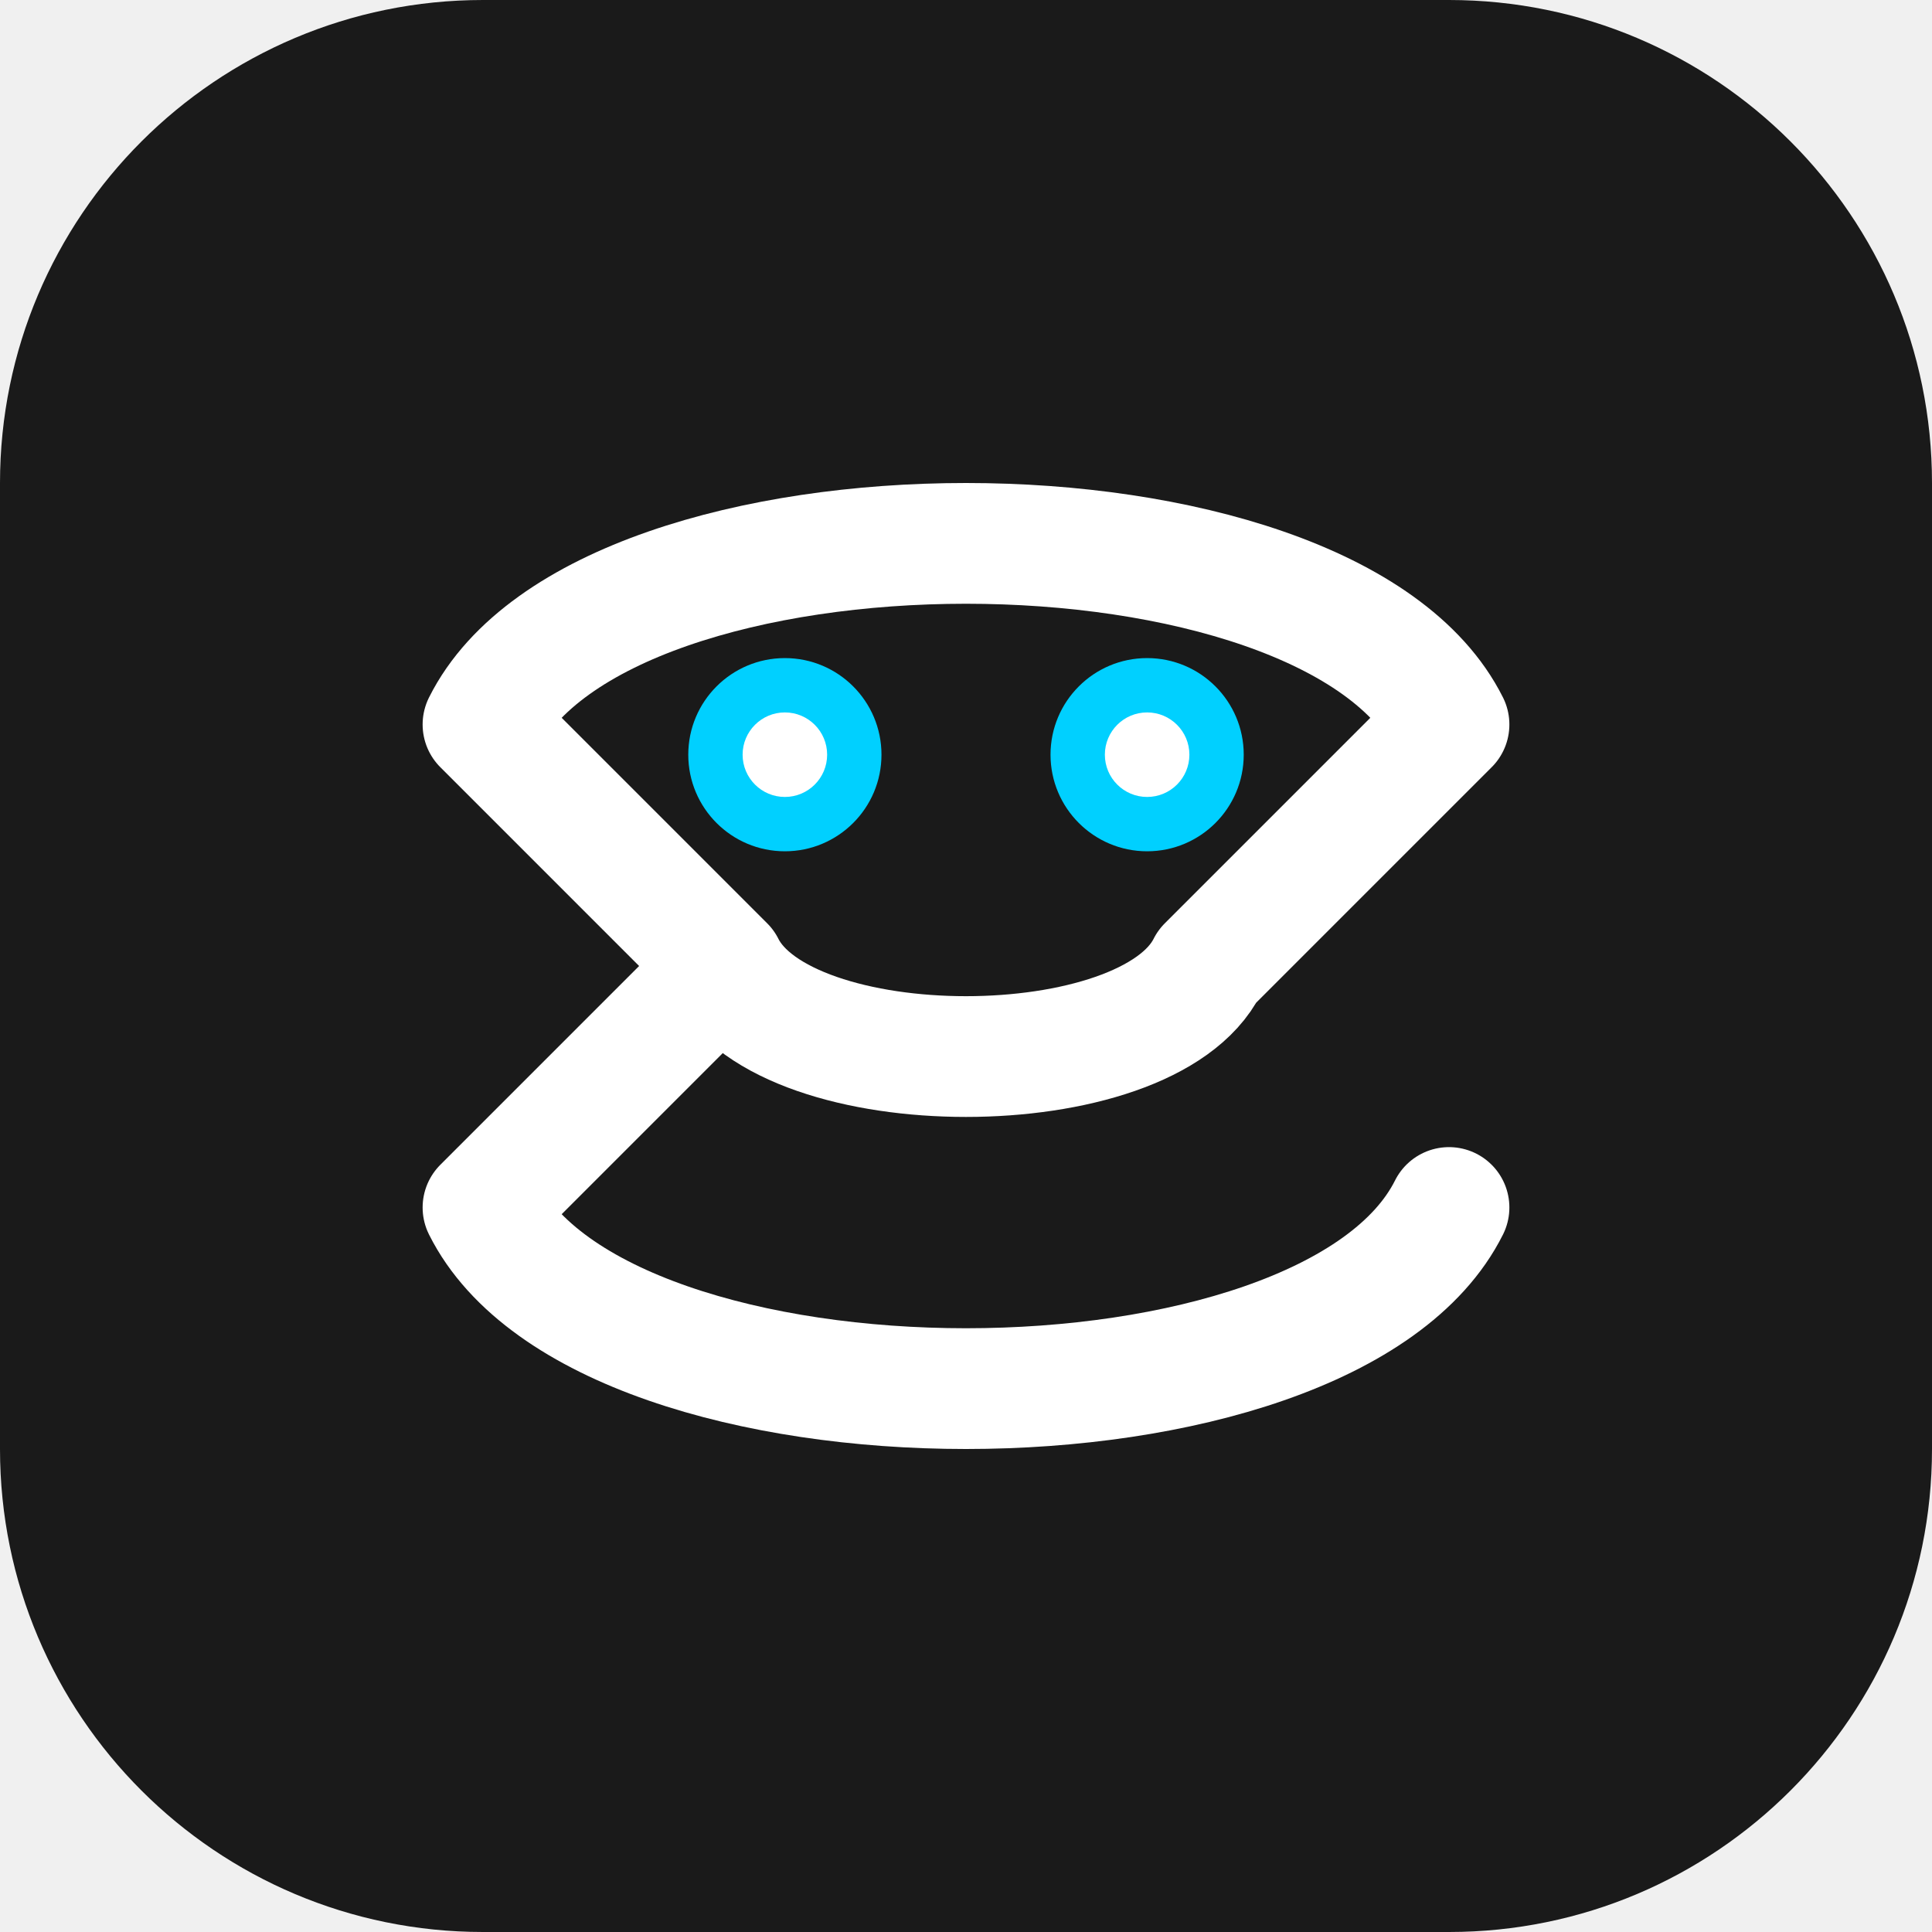
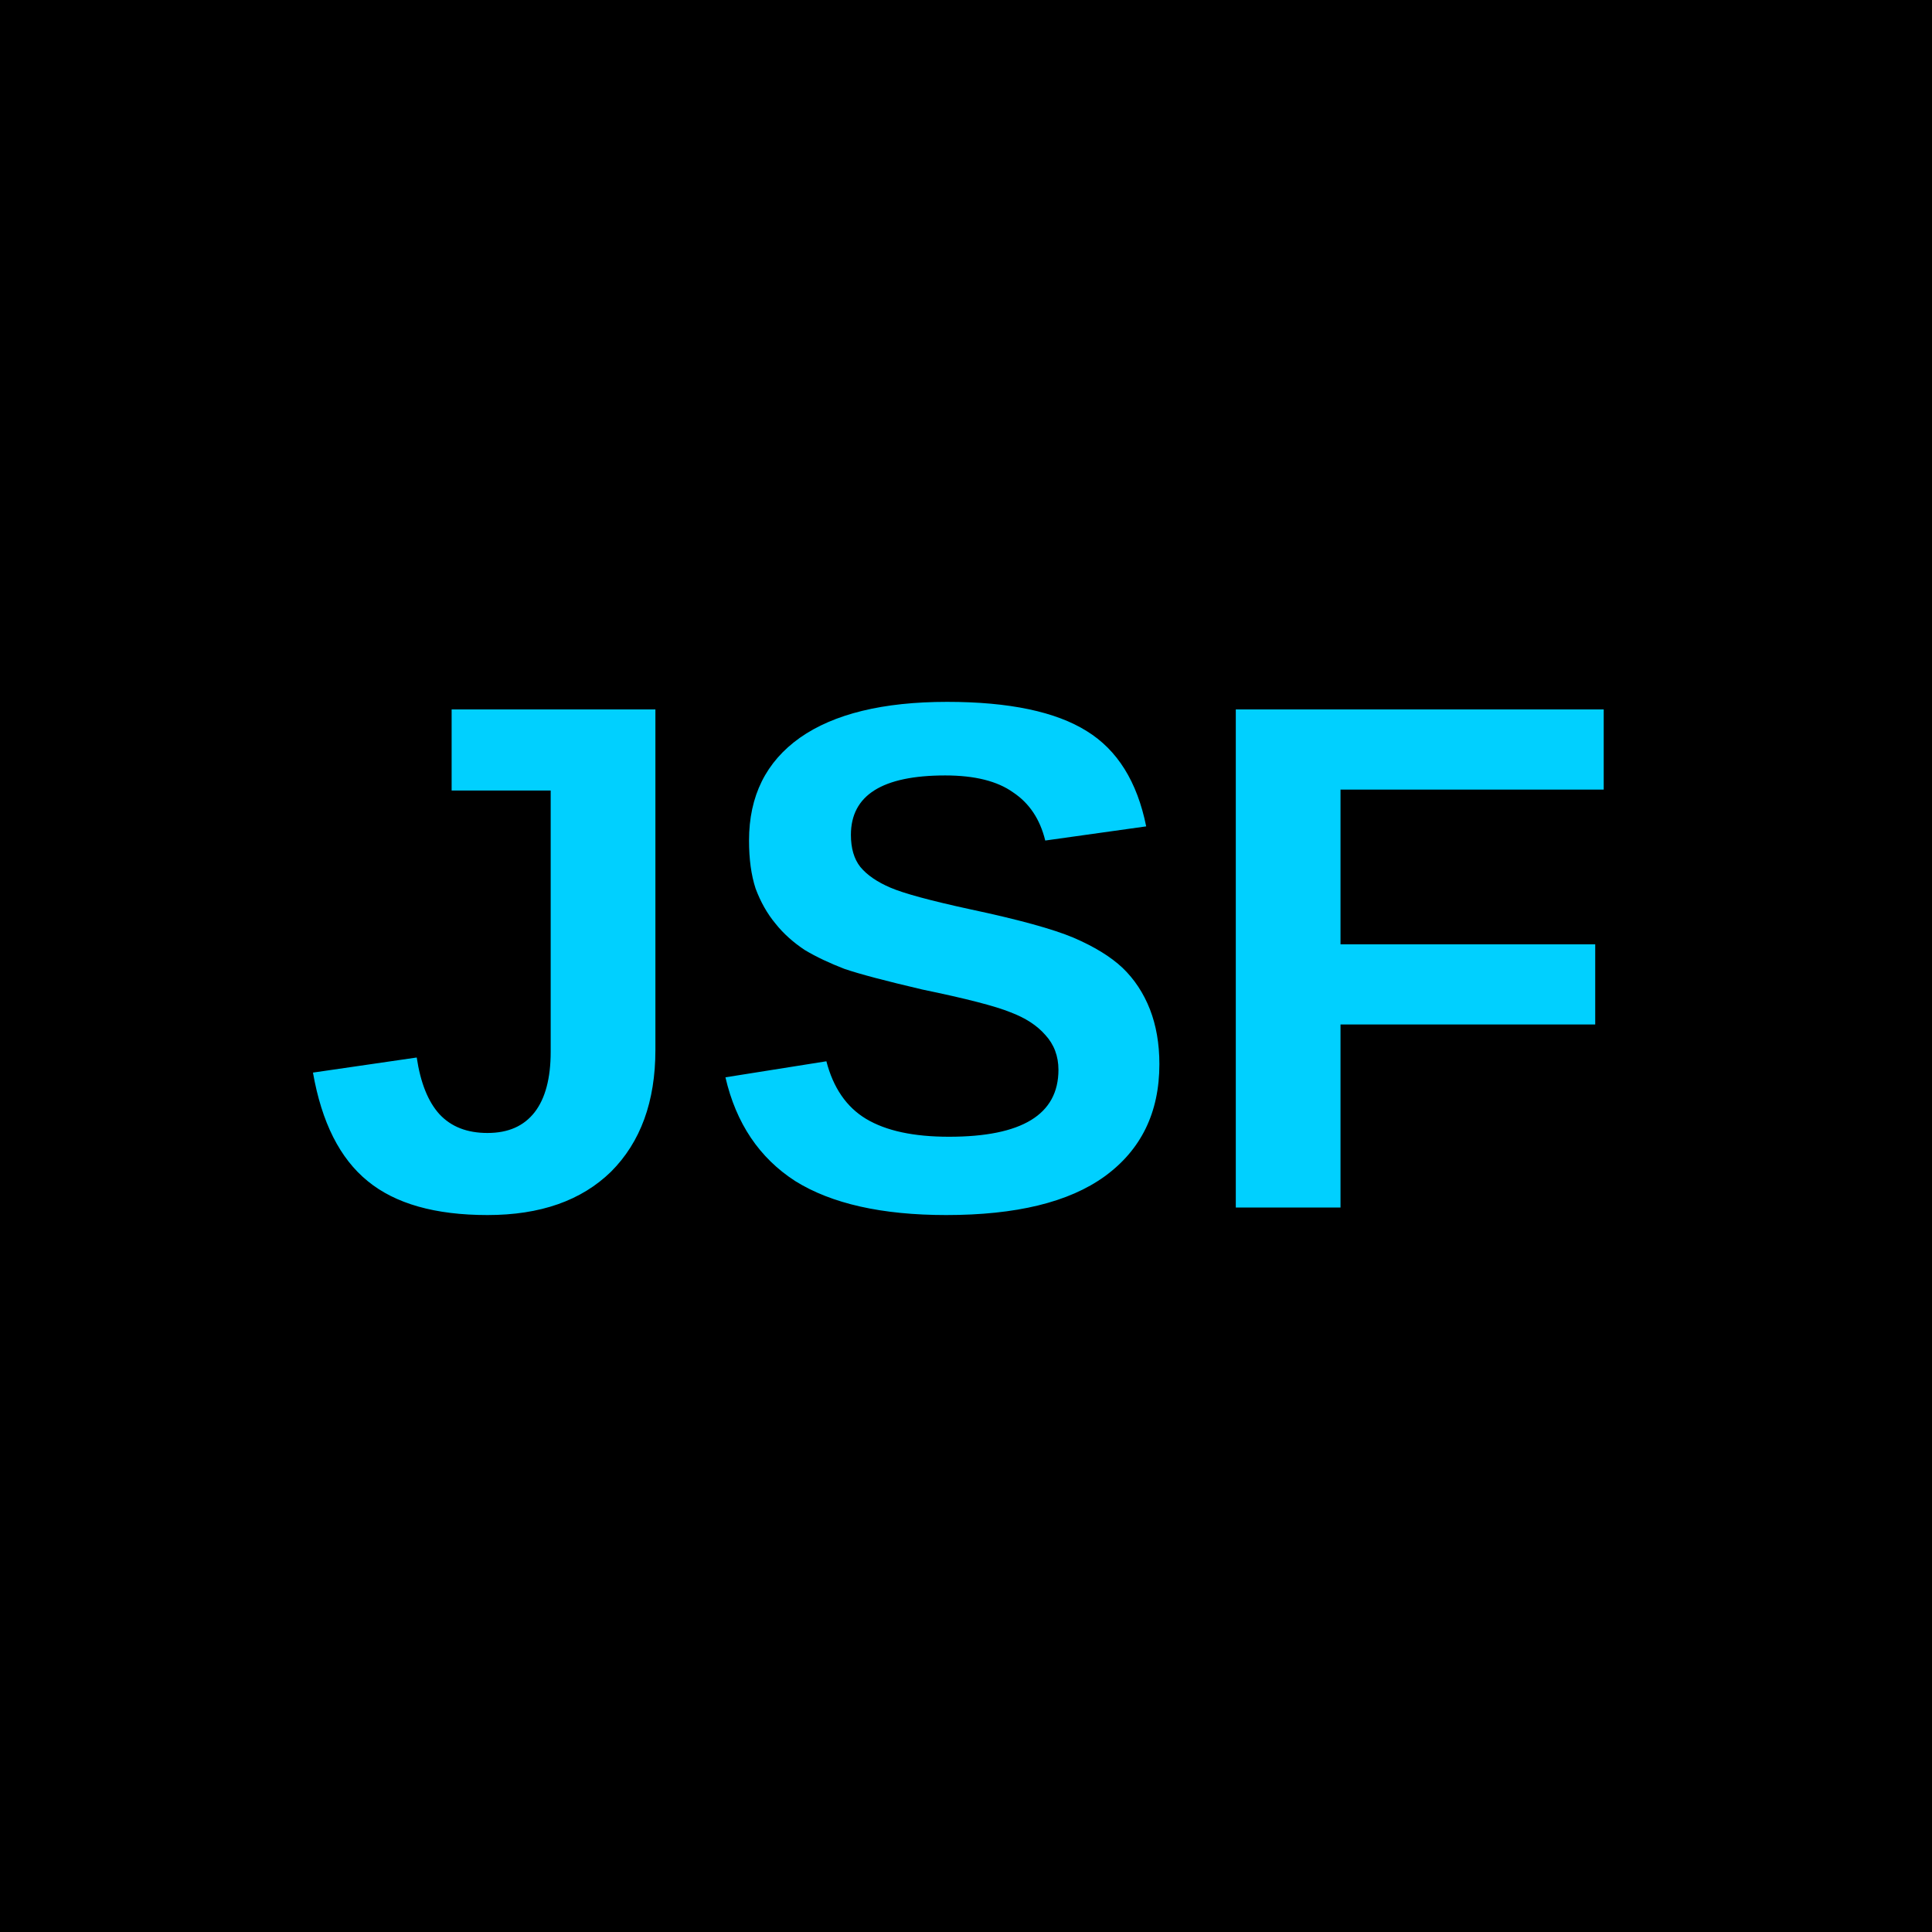
<svg xmlns="http://www.w3.org/2000/svg" width="32" height="32" viewBox="0 0 32 32">
-   <rect width="32" height="32" rx="8" fill="#1a1a1a" />
-   <g transform="translate(16,16) rotate(180) translate(-16,-16)">
-     <path d="M8 12 C10 8, 22 8, 24 12           L20 16           C19 14, 13 14, 12 16           L8 20           C10 24, 22 24, 24 20           L20 16" stroke="#ffffff" stroke-width="2" fill="none" stroke-linecap="round" stroke-linejoin="round" />
-   </g>
-   <circle cx="13" cy="12.5" r="1.6" fill="#00d0ff" />
-   <circle cx="19" cy="12.5" r="1.6" fill="#00d0ff" />
-   <circle cx="13" cy="12.5" r="0.7" fill="#ffffff" />
-   <circle cx="19" cy="12.5" r="0.7" fill="#ffffff" />
+   <rect width="32" height="32" fill="#000000" />
+   <text x="16" y="20" font-family="Arial, sans-serif" font-size="12" font-weight="bold" text-anchor="middle" fill="#00d0ff">JSF</text>
</svg>
